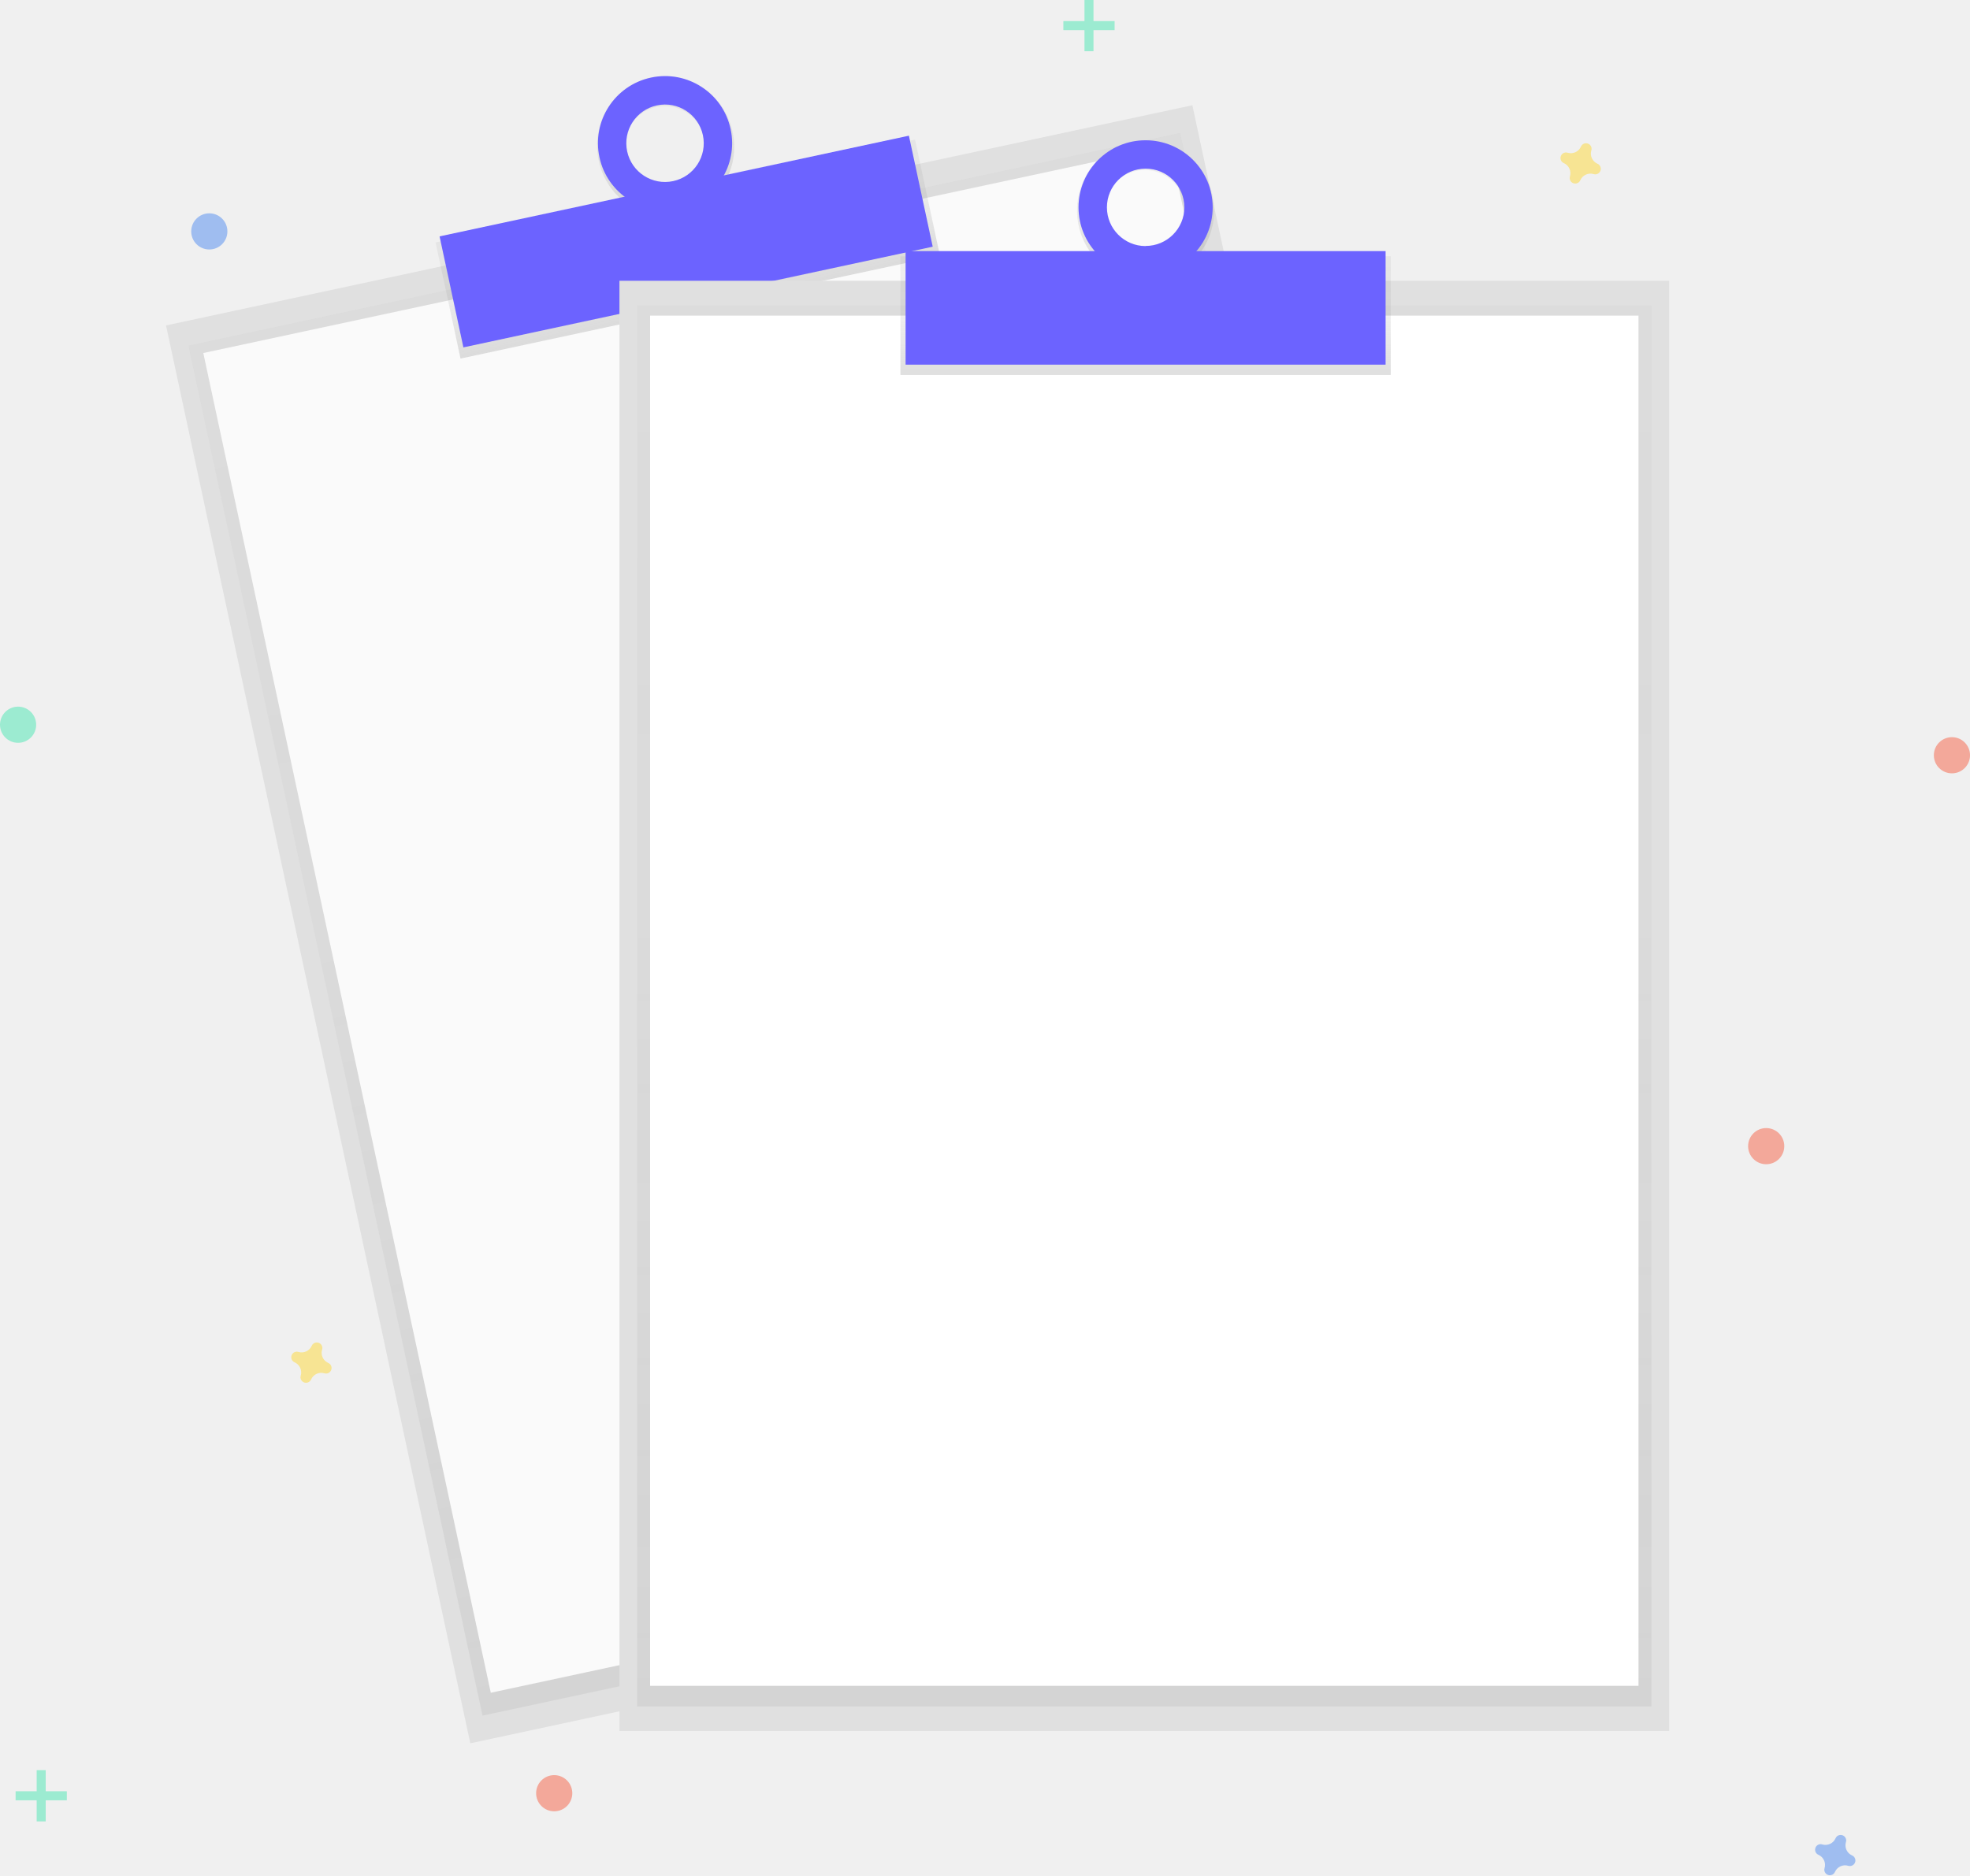
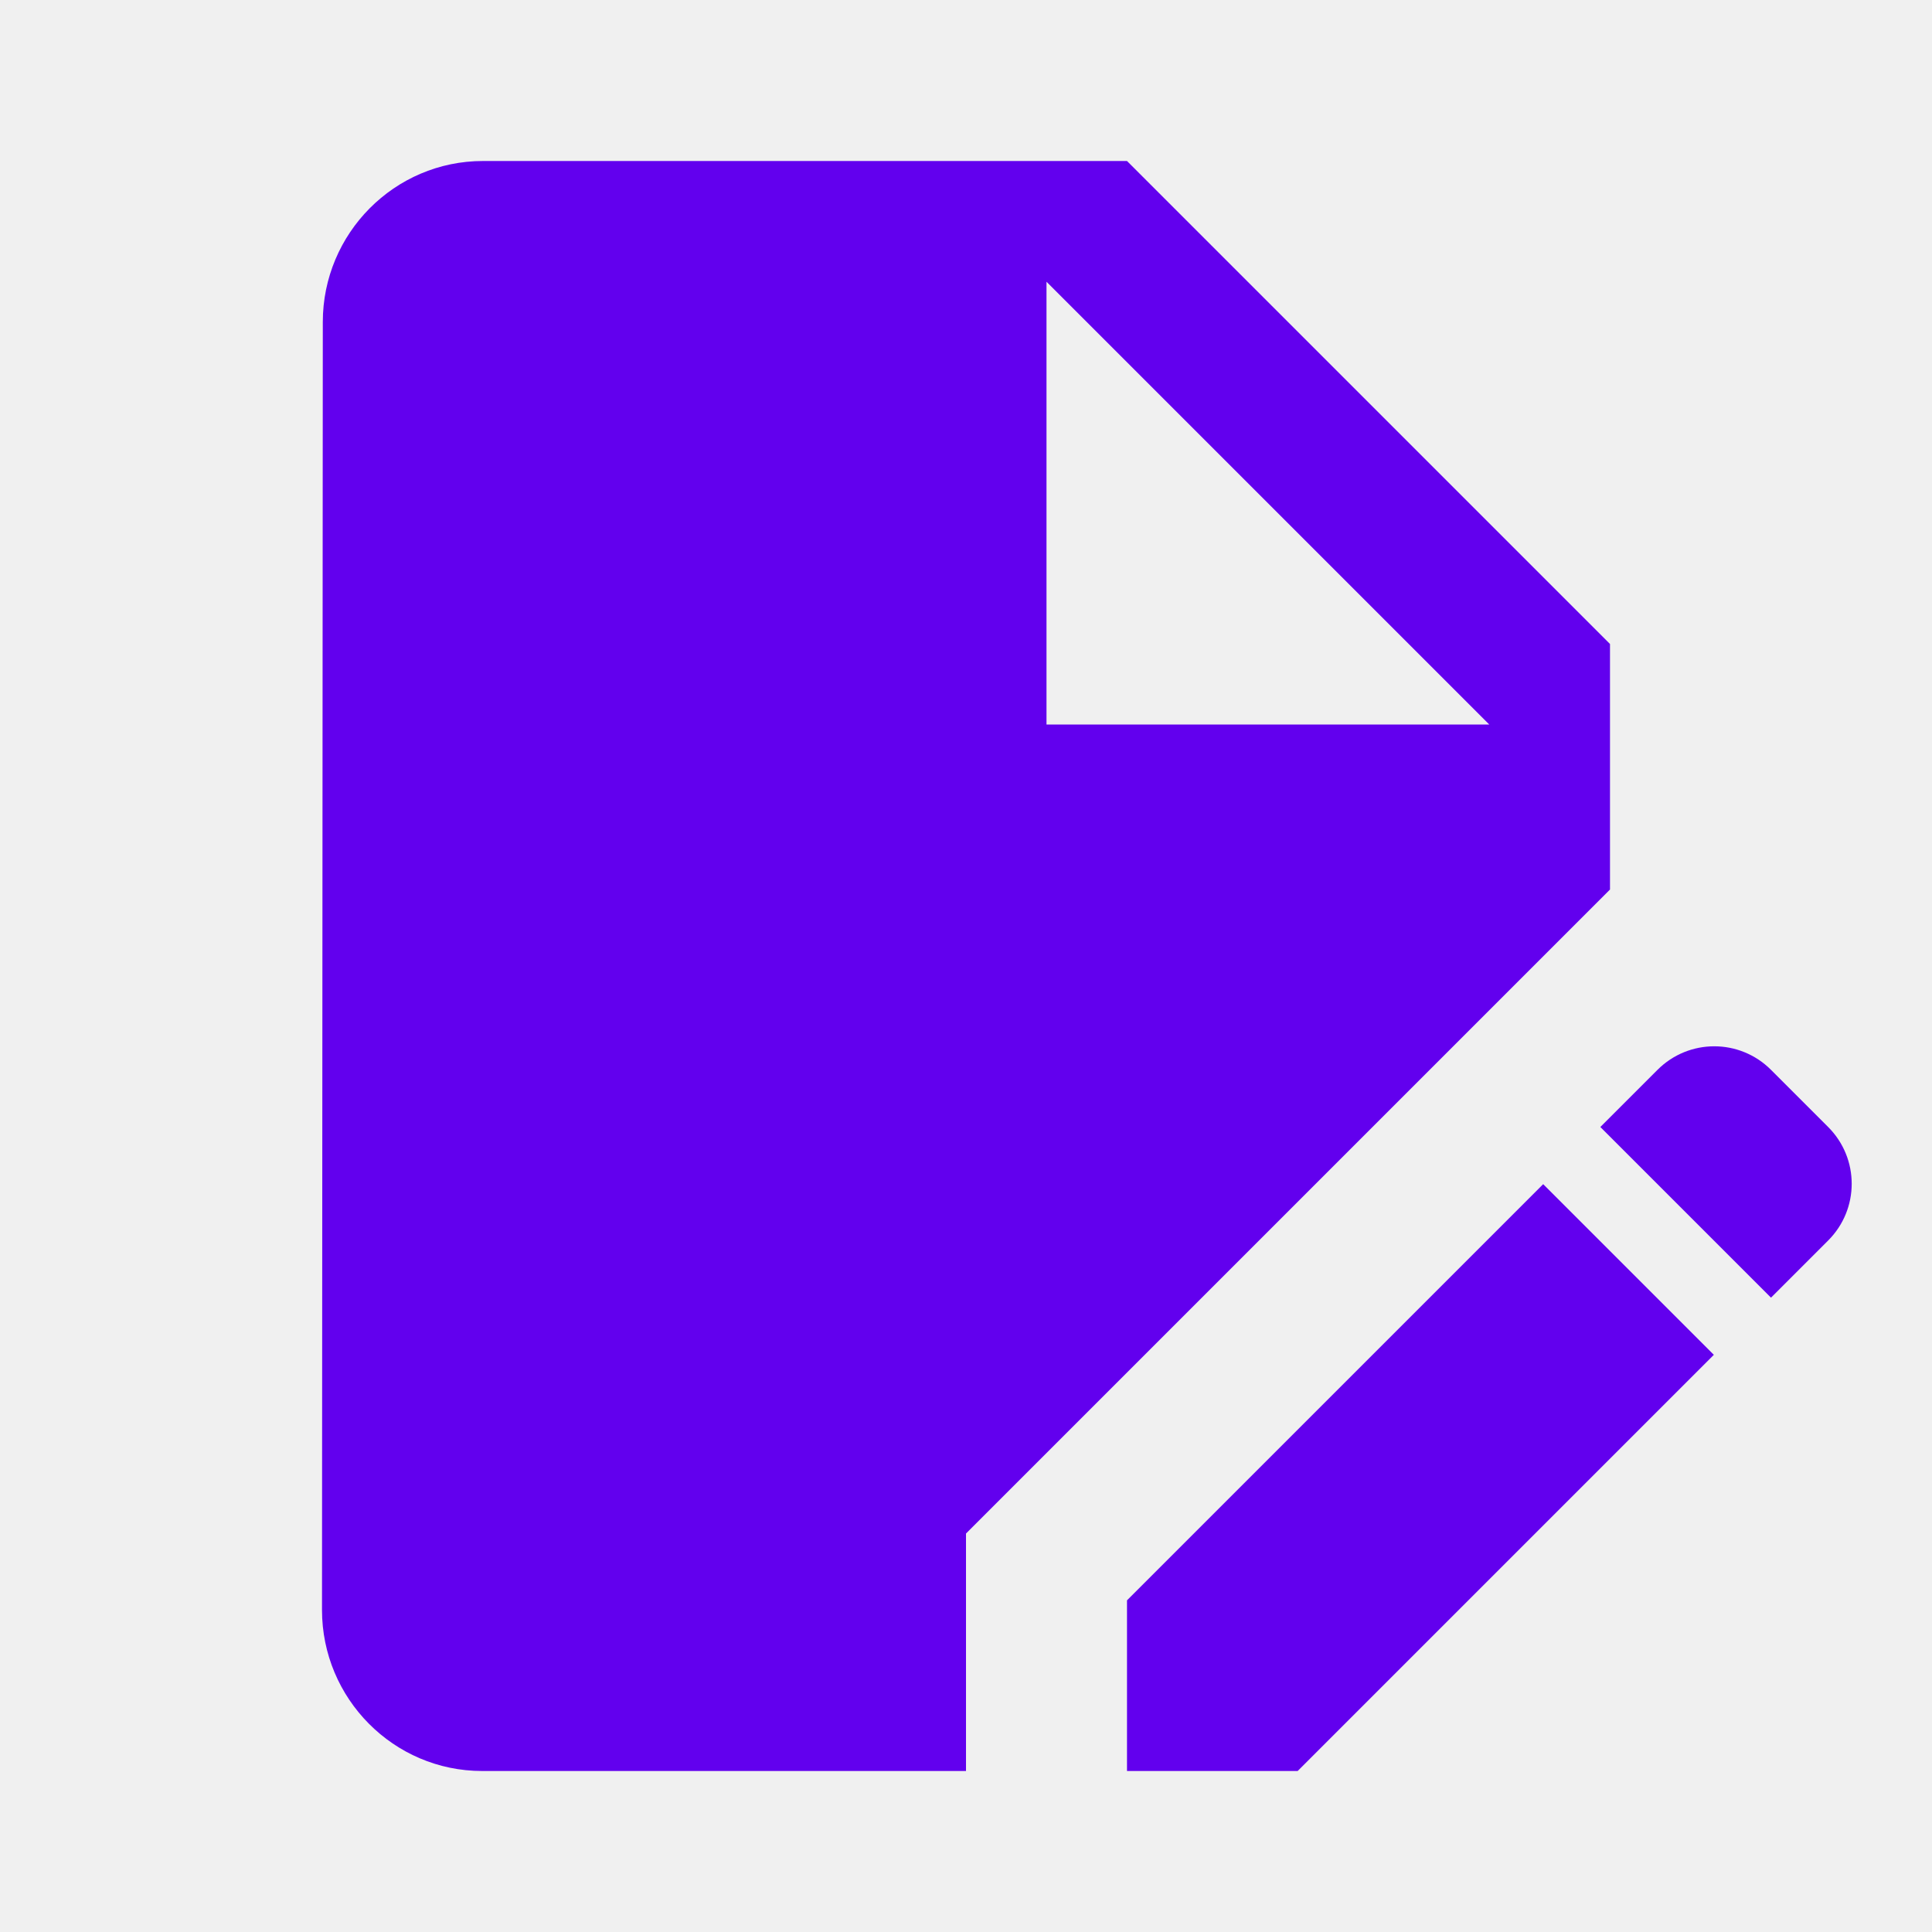
- <svg xmlns="http://www.w3.org/2000/svg" xmlns:xlink="http://www.w3.org/1999/xlink" data-name="Layer 1" width="820.16" height="780.81" viewBox="0 0 820.16 780.81">
-   <defs>
-     <linearGradient id="07332201-7176-49c2-9908-6dc4a39c4716-27" x1="539.63" y1="734.6" x2="539.63" y2="151.19" gradientTransform="translate(-3.62 1.57)" gradientUnits="userSpaceOnUse">
-       <stop offset="0" stop-color="gray" stop-opacity="0.25" />
-       <stop offset="0.54" stop-color="gray" stop-opacity="0.12" />
-       <stop offset="1" stop-color="gray" stop-opacity="0.1" />
-     </linearGradient>
-     <linearGradient id="0ee1ab3f-7ba2-4205-9d4a-9606ad702253-28" x1="540.17" y1="180.2" x2="540.17" y2="130.75" gradientTransform="translate(-63.92 7.85)" xlink:href="#07332201-7176-49c2-9908-6dc4a39c4716-27" />
-     <linearGradient id="abca9755-bed1-4a97-b027-7f02ee3ffa09-29" x1="540.17" y1="140.86" x2="540.17" y2="82.43" gradientTransform="translate(-84.51 124.6) rotate(-12.11)" xlink:href="#07332201-7176-49c2-9908-6dc4a39c4716-27" />
-     <linearGradient id="2632d424-e666-4ee4-9508-a494957e14ab-30" x1="476.4" y1="710.53" x2="476.4" y2="127.12" gradientTransform="matrix(1, 0, 0, 1, 0, 0)" xlink:href="#07332201-7176-49c2-9908-6dc4a39c4716-27" />
-     <linearGradient id="97571ef7-1c83-4e06-b701-c2e47e77dca3-31" x1="476.94" y1="156.13" x2="476.94" y2="106.68" gradientTransform="matrix(1, 0, 0, 1, 0, 0)" xlink:href="#07332201-7176-49c2-9908-6dc4a39c4716-27" />
-     <linearGradient id="7d32e13e-a0c7-49c4-af0e-066a2f8cb76e-32" x1="666.86" y1="176.39" x2="666.86" y2="117.95" gradientTransform="matrix(1, 0, 0, 1, 0, 0)" xlink:href="#07332201-7176-49c2-9908-6dc4a39c4716-27" />
-   </defs>
-   <rect x="317.5" y="142.55" width="437.02" height="603.82" transform="translate(-271.22 62.72) rotate(-12.11)" fill="#e0e0e0" />
-   <g opacity="0.5">
-     <rect x="324.89" y="152.76" width="422.25" height="583.41" transform="translate(-271.22 62.72) rotate(-12.11)" fill="url(#07332201-7176-49c2-9908-6dc4a39c4716-27)" />
+ <svg xmlns="http://www.w3.org/2000/svg" enable-background="new 0 0 24 24" height="24px" viewBox="0 0 24 24" width="24px" fill="#6200ee">
+   <g>
+     <rect fill="none" height="24" width="24" />
  </g>
-   <rect x="329.81" y="157.1" width="411.5" height="570.52" transform="translate(-270.79 62.58) rotate(-12.11)" fill="#fafafa" />
-   <rect x="374.18" y="138.6" width="204.14" height="49.45" transform="translate(-213.58 43.93) rotate(-12.11)" fill="url(#0ee1ab3f-7ba2-4205-9d4a-9606ad702253-28)" />
-   <path d="M460.93,91.9c-15.41,3.31-25.16,18.78-21.77,34.55s18.62,25.89,34,22.58,25.16-18.78,21.77-34.55S476.34,88.59,460.93,91.9ZM470.6,137A16.86,16.86,0,1,1,483.16,117,16.66,16.66,0,0,1,470.6,137Z" transform="translate(-189.92 -59.59)" fill="url(#abca9755-bed1-4a97-b027-7f02ee3ffa09-29)" />
-   <rect x="375.66" y="136.55" width="199.84" height="47.27" transform="translate(-212.94 43.72) rotate(-12.11)" fill="#6c63ff" />
-   <path d="M460.93,91.9a27.93,27.93,0,1,0,33.17,21.45A27.93,27.93,0,0,0,460.93,91.9ZM470.17,135a16.12,16.12,0,1,1,12.38-19.14A16.12,16.12,0,0,1,470.17,135Z" transform="translate(-189.92 -59.59)" fill="#6c63ff" />
-   <rect x="257.89" y="116.91" width="437.02" height="603.82" fill="#e0e0e0" />
-   <g opacity="0.5">
-     <rect x="265.28" y="127.12" width="422.25" height="583.41" fill="url(#2632d424-e666-4ee4-9508-a494957e14ab-30)" />
+   <g>
+     <g>
+       <g>
+         <polygon points="14,19.88 14,22 16.12,22 21.29,16.83 19.17,14.71" />
+       </g>
+       <g>
+         <path d="M20,8l-6-6H6C4.9,2,4.01,2.9,4.01,4L4,20c0,1.1,0.89,2,1.99,2H12v-2.95l8-8V8z M13,9V3.5L18.5,9H13z" />
+       </g>
+       <g>
+         <path d="M22.71,14L22,13.29c-0.39-0.39-1.02-0.39-1.41,0L19.88,14L22,16.12l0.71-0.71C23.1,15.02,23.1,14.39,22.71,14z" />
+       </g>
+     </g>
  </g>
-   <rect x="270.65" y="131.42" width="411.5" height="570.52" fill="#fff" />
-   <rect x="374.87" y="106.68" width="204.14" height="49.45" fill="url(#97571ef7-1c83-4e06-b701-c2e47e77dca3-31)" />
-   <path d="M666.86,118c-15.76,0-28.54,13.08-28.54,29.22s12.78,29.22,28.54,29.22,28.54-13.08,28.54-29.22S682.62,118,666.86,118Zm0,46.08a16.86,16.86,0,1,1,16.46-16.86A16.66,16.66,0,0,1,666.86,164Z" transform="translate(-189.92 -59.59)" fill="url(#7d32e13e-a0c7-49c4-af0e-066a2f8cb76e-32)" />
-   <rect x="377.02" y="104.56" width="199.84" height="47.27" fill="#6c63ff" />
-   <path d="M666.86,118a27.93,27.93,0,1,0,27.93,27.93A27.93,27.93,0,0,0,666.86,118Zm0,44.05A16.12,16.12,0,1,1,683,145.89,16.12,16.12,0,0,1,666.86,162Z" transform="translate(-189.92 -59.59)" fill="#6c63ff" />
-   <g opacity="0.5">
-     <rect x="15.27" y="737.05" width="3.76" height="21.33" fill="#47e6b1" />
-     <rect x="205.19" y="796.65" width="3.76" height="21.33" transform="translate(824.47 540.65) rotate(90)" fill="#47e6b1" />
-   </g>
-   <g opacity="0.5">
-     <rect x="451.49" width="3.76" height="21.33" fill="#47e6b1" />
-     <rect x="641.4" y="59.59" width="3.76" height="21.33" transform="translate(523.63 -632.62) rotate(90)" fill="#47e6b1" />
-   </g>
-   <path d="M961,832.15a4.61,4.61,0,0,1-2.57-5.57,2.22,2.22,0,0,0,.1-.51h0a2.31,2.31,0,0,0-4.15-1.53h0a2.22,2.22,0,0,0-.26.45,4.61,4.61,0,0,1-5.57,2.57,2.22,2.22,0,0,0-.51-.1h0a2.31,2.31,0,0,0-1.53,4.15h0a2.22,2.22,0,0,0,.45.26,4.61,4.61,0,0,1,2.57,5.57,2.22,2.22,0,0,0-.1.51h0a2.31,2.31,0,0,0,4.15,1.53h0a2.22,2.22,0,0,0,.26-.45,4.61,4.61,0,0,1,5.57-2.57,2.22,2.22,0,0,0,.51.1h0a2.31,2.31,0,0,0,1.53-4.15h0A2.22,2.22,0,0,0,961,832.15Z" transform="translate(-189.92 -59.59)" fill="#4d8af0" opacity="0.5" />
-   <path d="M326.59,627.09a4.61,4.61,0,0,1-2.57-5.57,2.22,2.22,0,0,0,.1-.51h0a2.31,2.31,0,0,0-4.15-1.53h0a2.22,2.22,0,0,0-.26.45,4.61,4.61,0,0,1-5.57,2.57,2.22,2.22,0,0,0-.51-.1h0a2.31,2.31,0,0,0-1.53,4.15h0a2.22,2.22,0,0,0,.45.26,4.61,4.61,0,0,1,2.57,5.57,2.22,2.22,0,0,0-.1.51h0a2.31,2.31,0,0,0,4.15,1.53h0a2.22,2.22,0,0,0,.26-.45A4.61,4.61,0,0,1,325,631.4a2.22,2.22,0,0,0,.51.1h0a2.31,2.31,0,0,0,1.53-4.15h0A2.22,2.22,0,0,0,326.59,627.09Z" transform="translate(-189.92 -59.59)" fill="#fdd835" opacity="0.5" />
-   <path d="M855,127.77a4.61,4.61,0,0,1-2.57-5.57,2.22,2.22,0,0,0,.1-.51h0a2.31,2.31,0,0,0-4.15-1.53h0a2.22,2.22,0,0,0-.26.45,4.61,4.61,0,0,1-5.57,2.57,2.22,2.22,0,0,0-.51-.1h0a2.31,2.31,0,0,0-1.53,4.15h0a2.22,2.22,0,0,0,.45.26,4.61,4.61,0,0,1,2.57,5.57,2.22,2.22,0,0,0-.1.51h0a2.31,2.31,0,0,0,4.15,1.53h0a2.22,2.22,0,0,0,.26-.45,4.61,4.61,0,0,1,5.57-2.57,2.22,2.22,0,0,0,.51.1h0a2.31,2.31,0,0,0,1.53-4.15h0A2.22,2.22,0,0,0,855,127.77Z" transform="translate(-189.92 -59.59)" fill="#fdd835" opacity="0.5" />
-   <circle cx="812.64" cy="314.47" r="7.53" fill="#f55f44" opacity="0.5" />
-   <circle cx="230.73" cy="746.65" r="7.53" fill="#f55f44" opacity="0.5" />
-   <circle cx="735.31" cy="477.23" r="7.53" fill="#f55f44" opacity="0.5" />
-   <circle cx="87.14" cy="96.35" r="7.53" fill="#4d8af0" opacity="0.5" />
-   <circle cx="7.53" cy="301.76" r="7.53" fill="#47e6b1" opacity="0.5" />
</svg>
